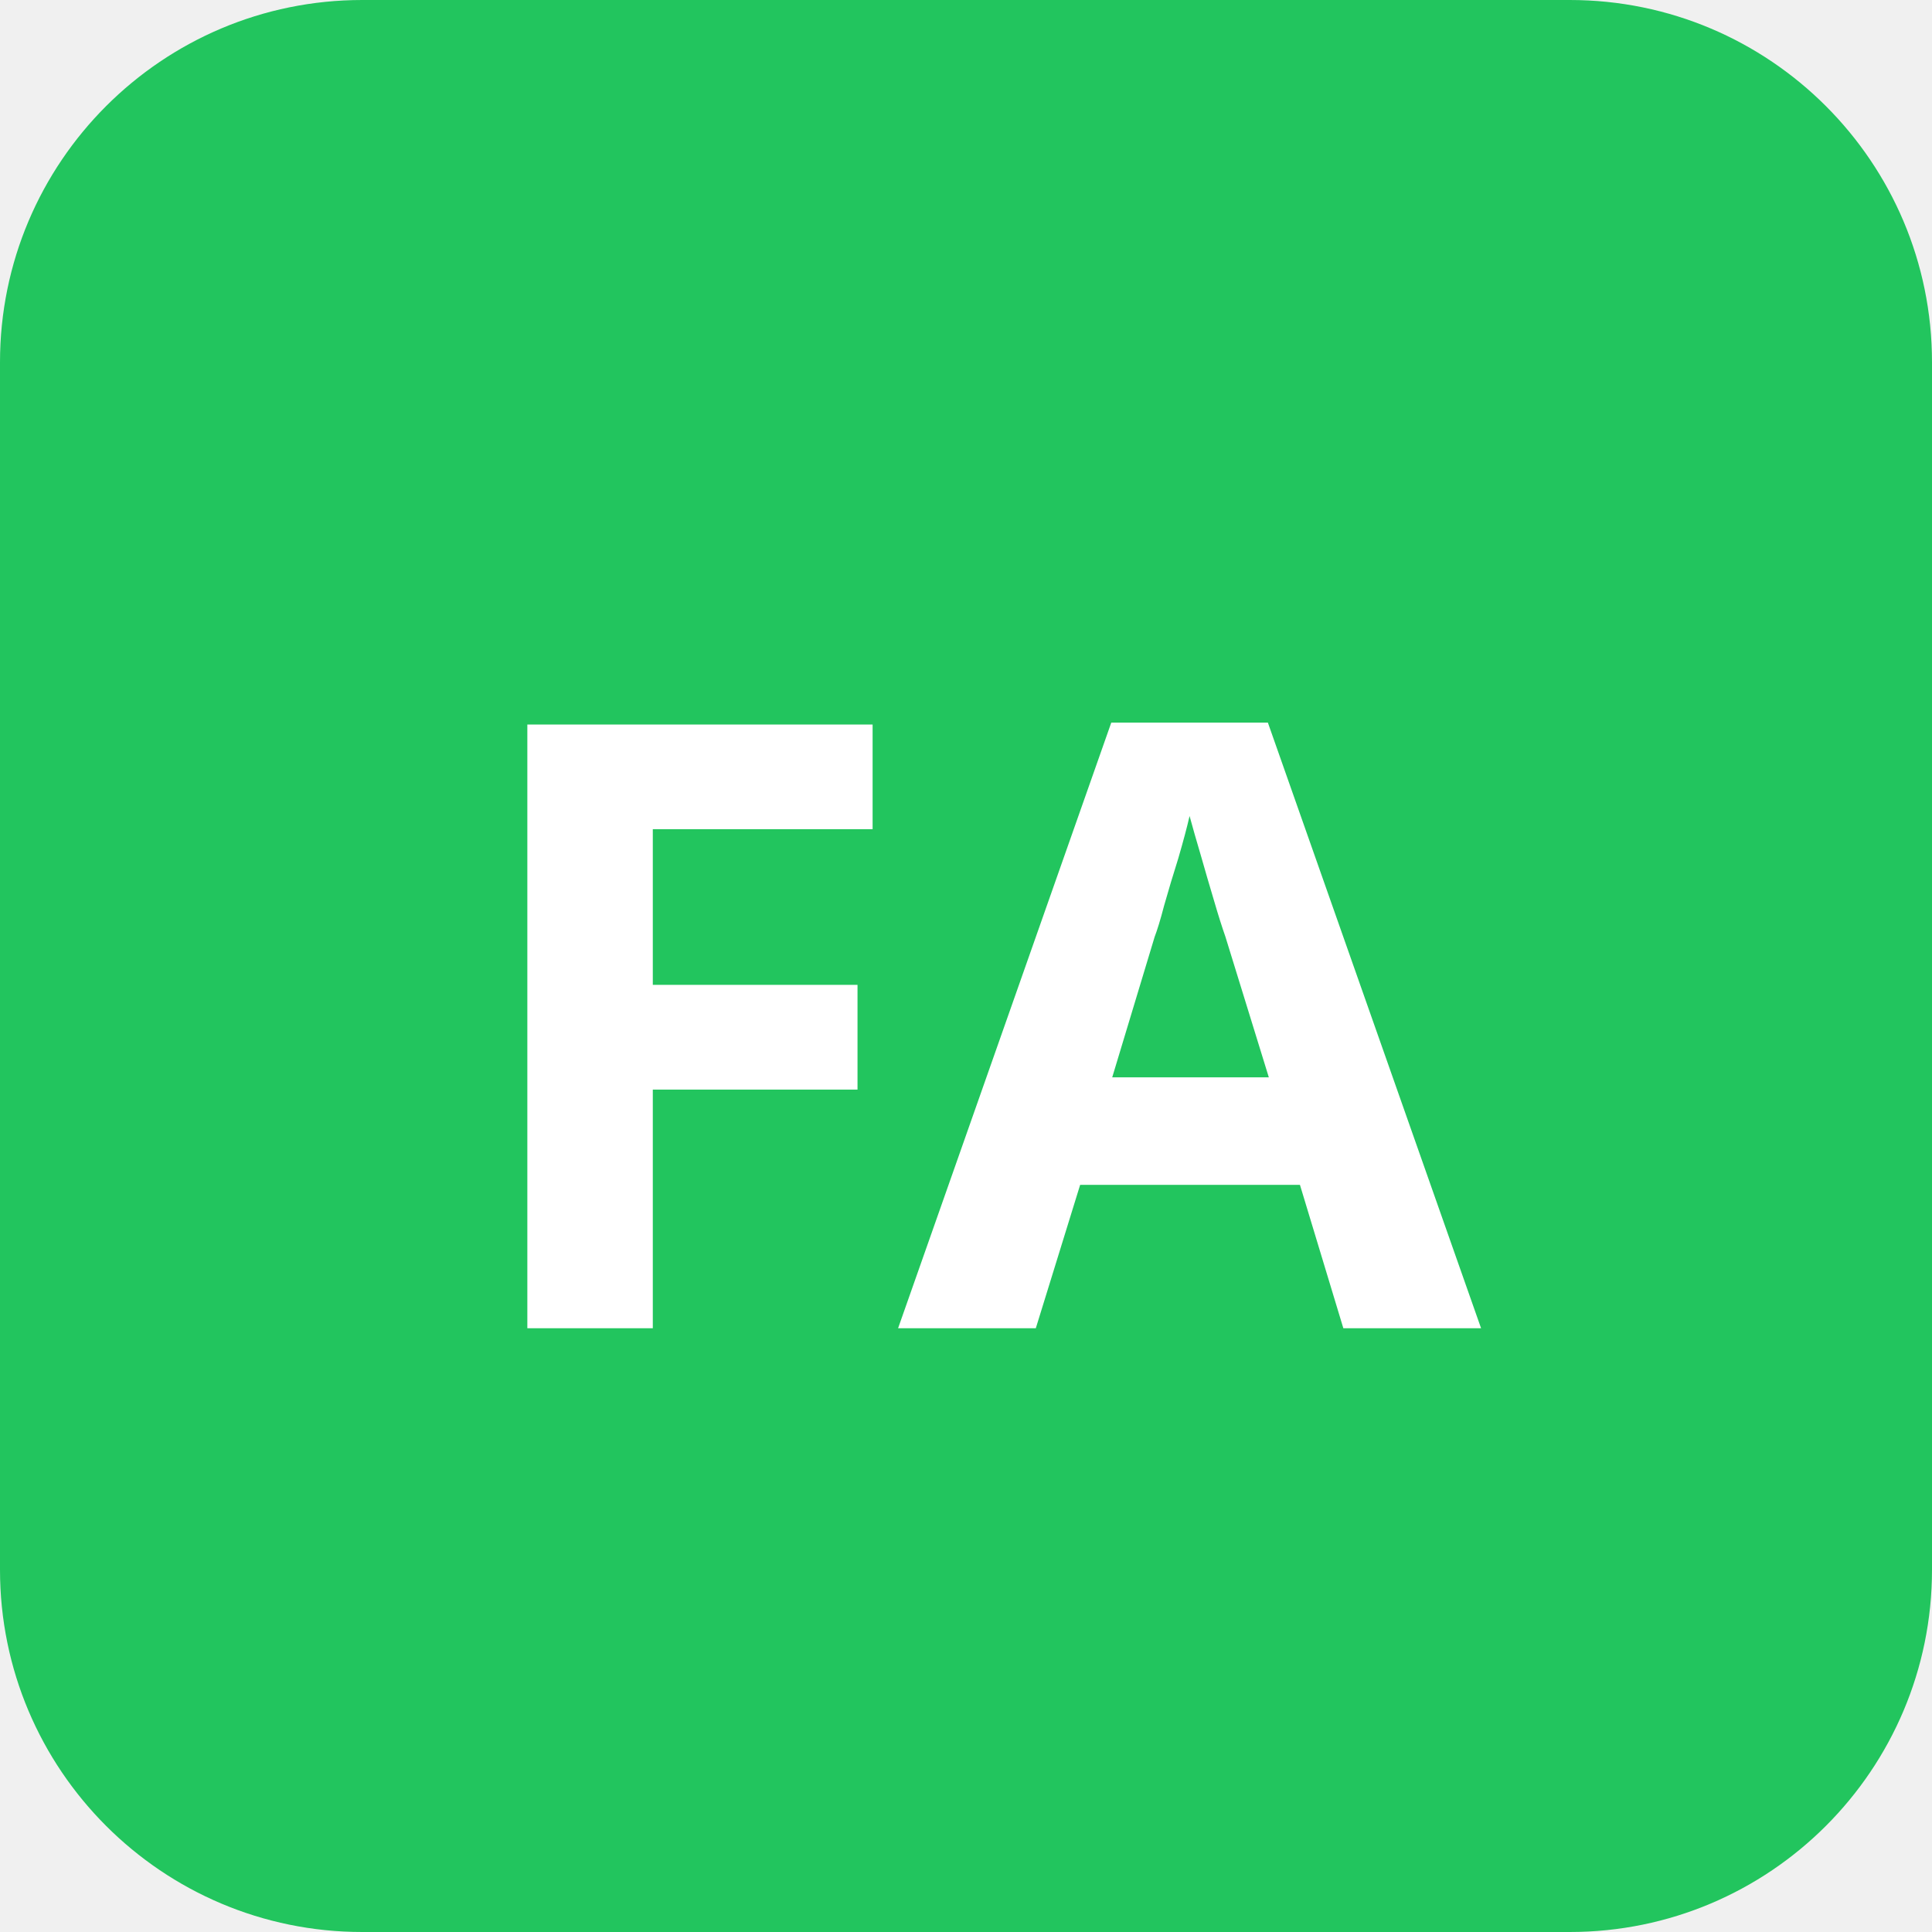
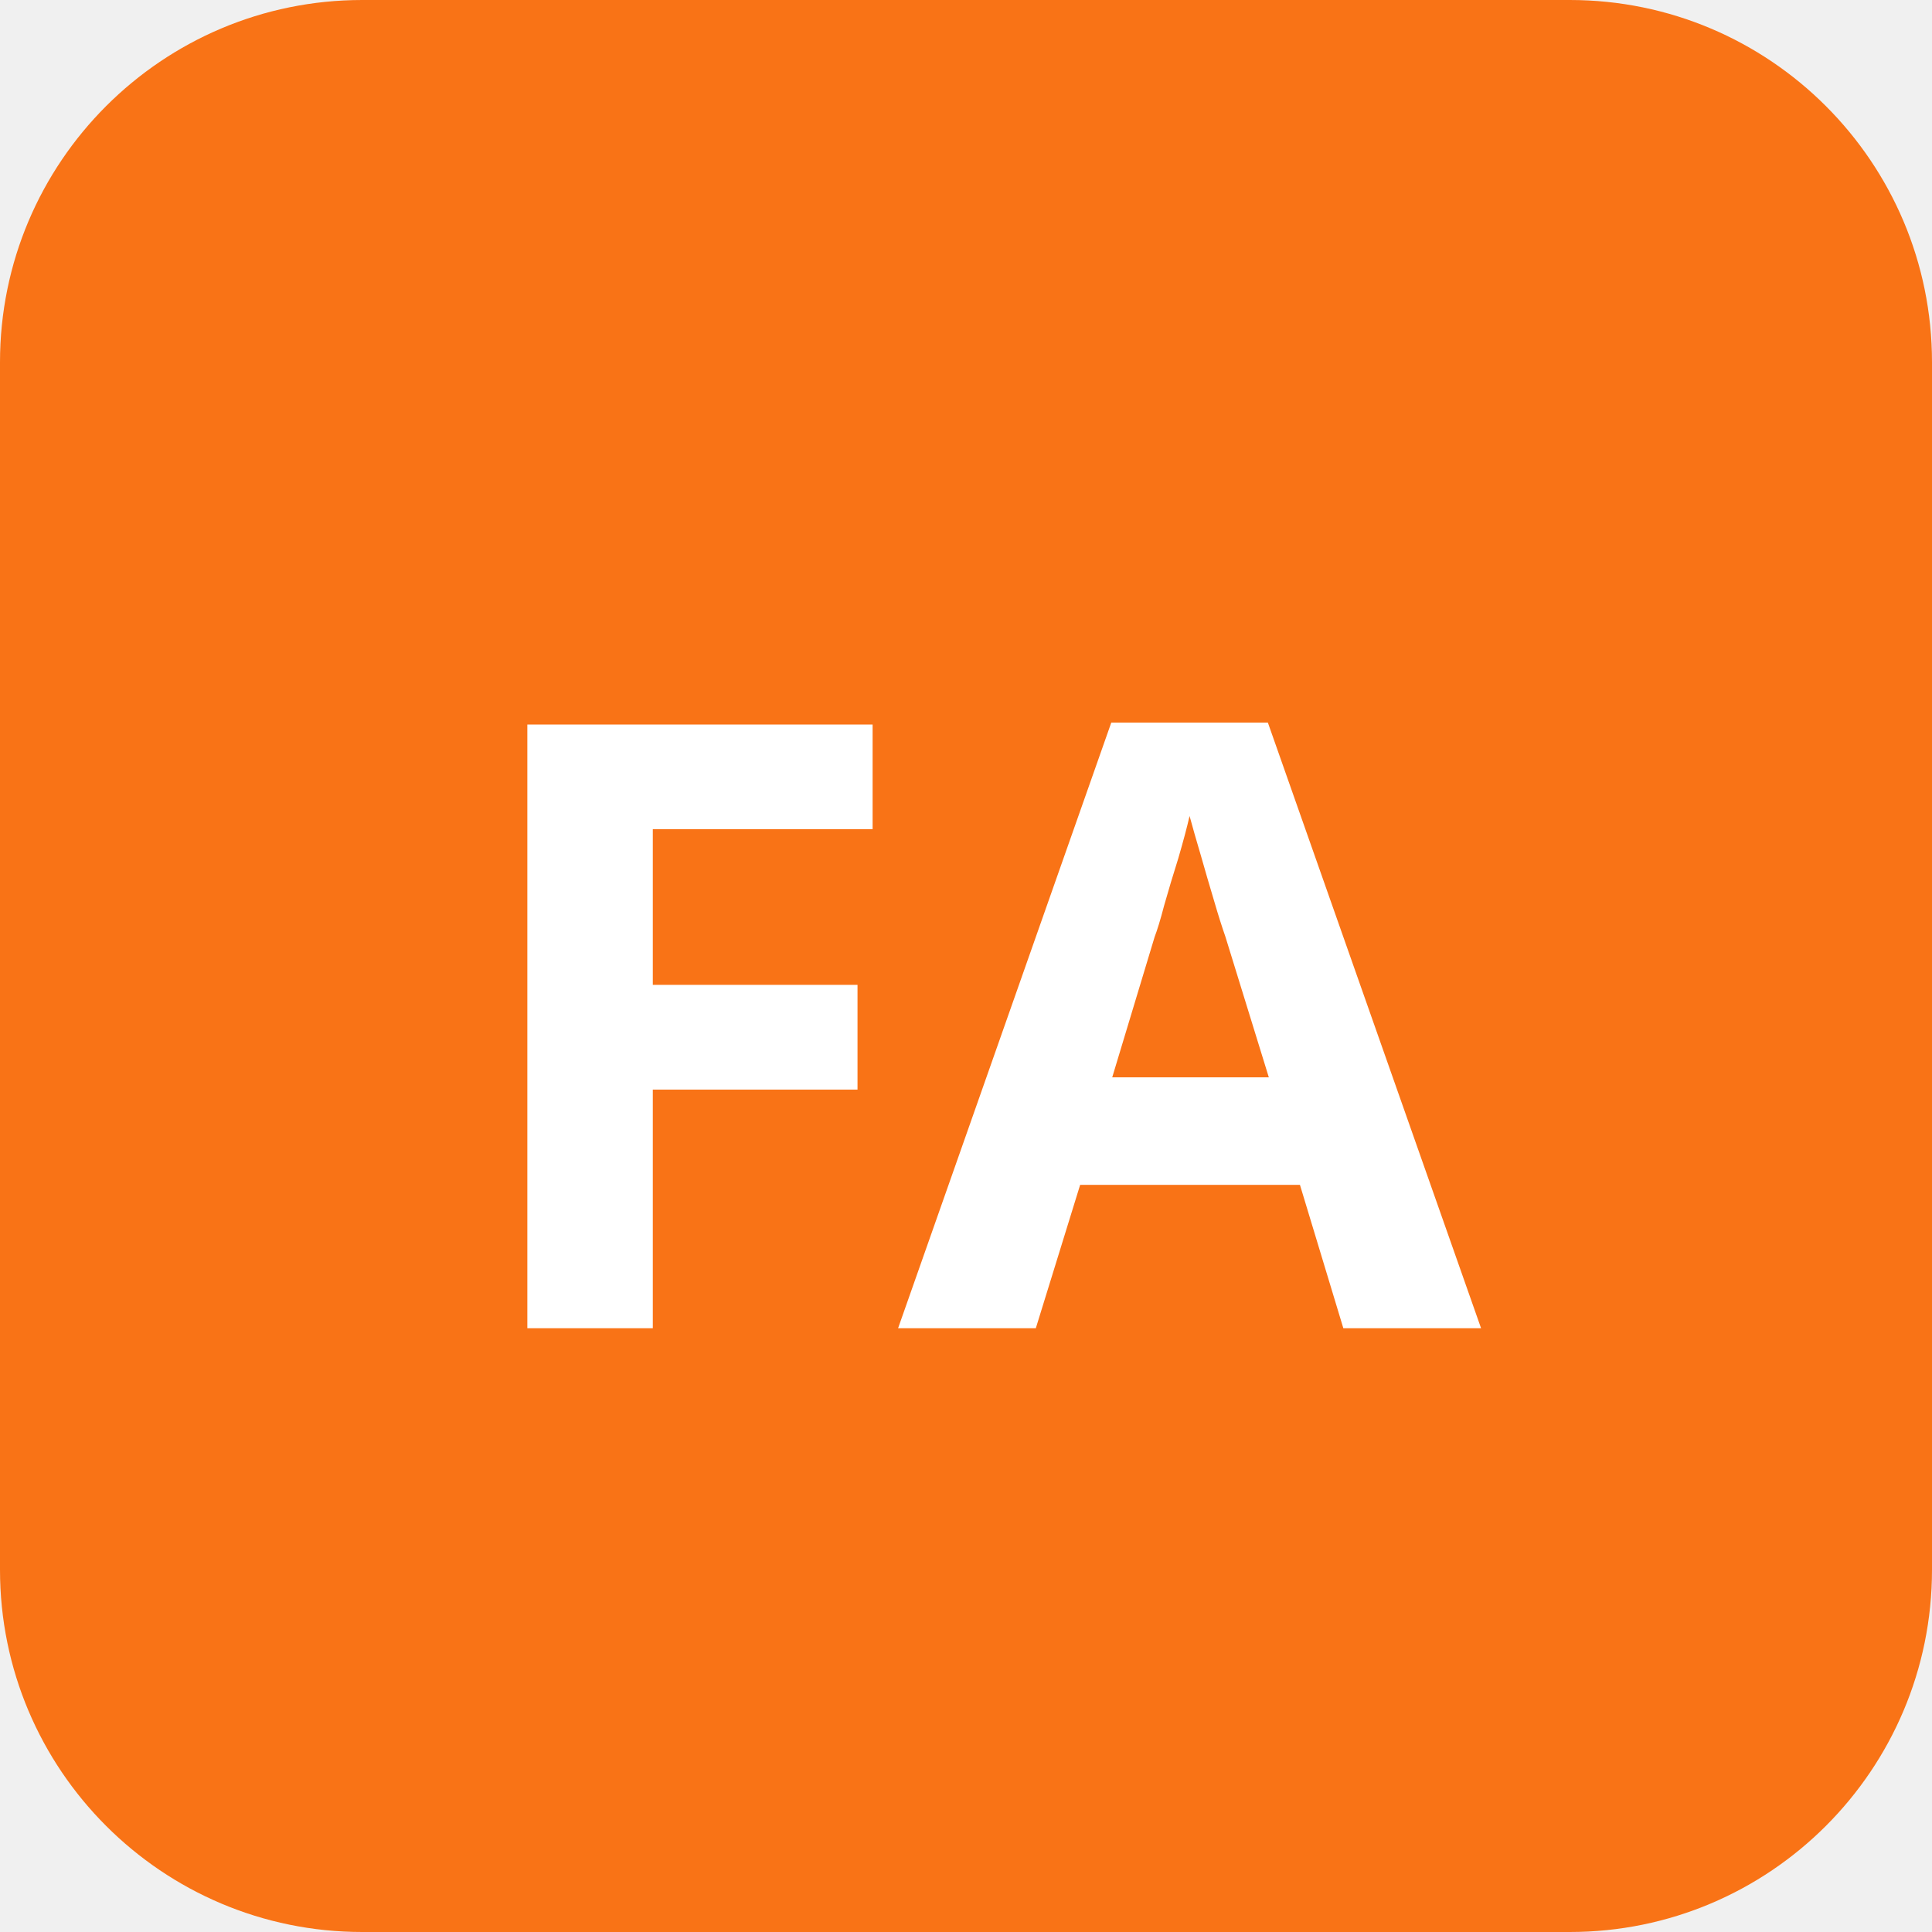
<svg xmlns="http://www.w3.org/2000/svg" width="32" height="32" viewBox="0 0 32 32">
-   <rect width="32" height="32" rx="6" fill="#22c55e" />
-   <text x="16" y="22" text-anchor="middle" fill="white" font-family="system-ui,sans-serif" font-weight="bold" font-size="14">FA</text>
+   <rect width="32" height="32" rx="6" fill="#f97316" />
+   <text x="16" y="22" text-anchor="middle" fill="white" font-family="system-ui" font-weight="bold" font-size="14">FA</text>
</svg>
